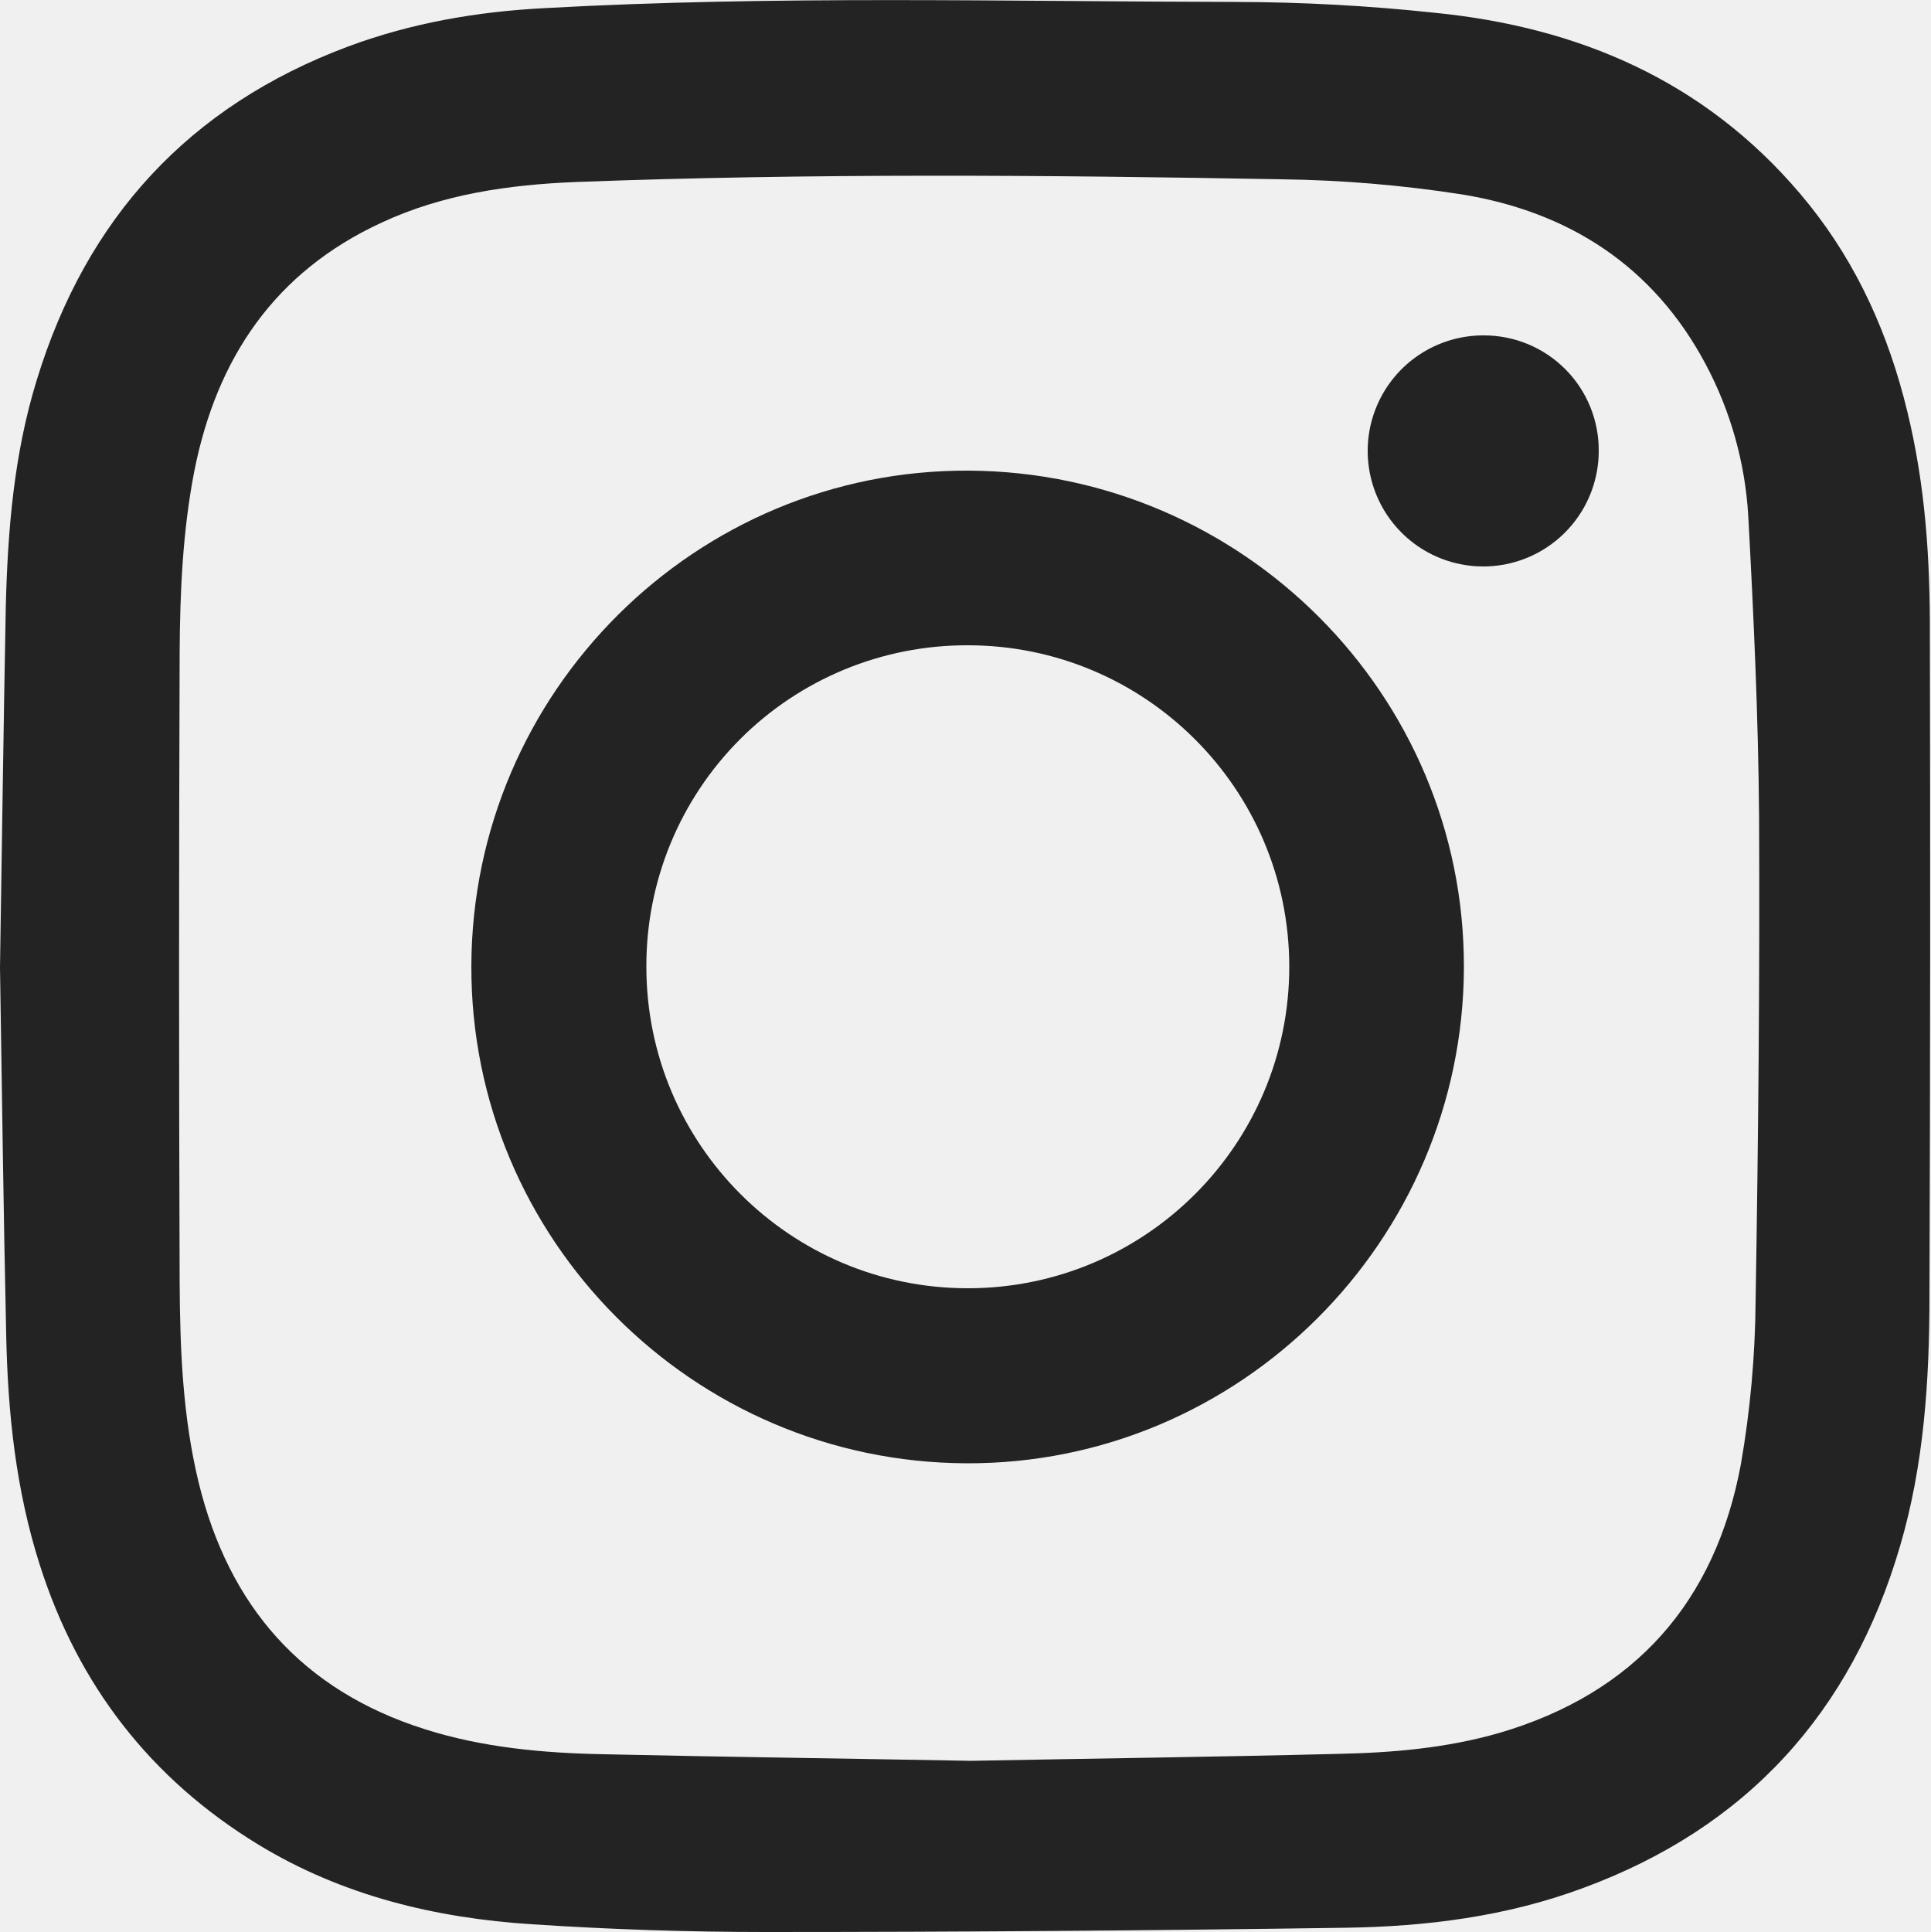
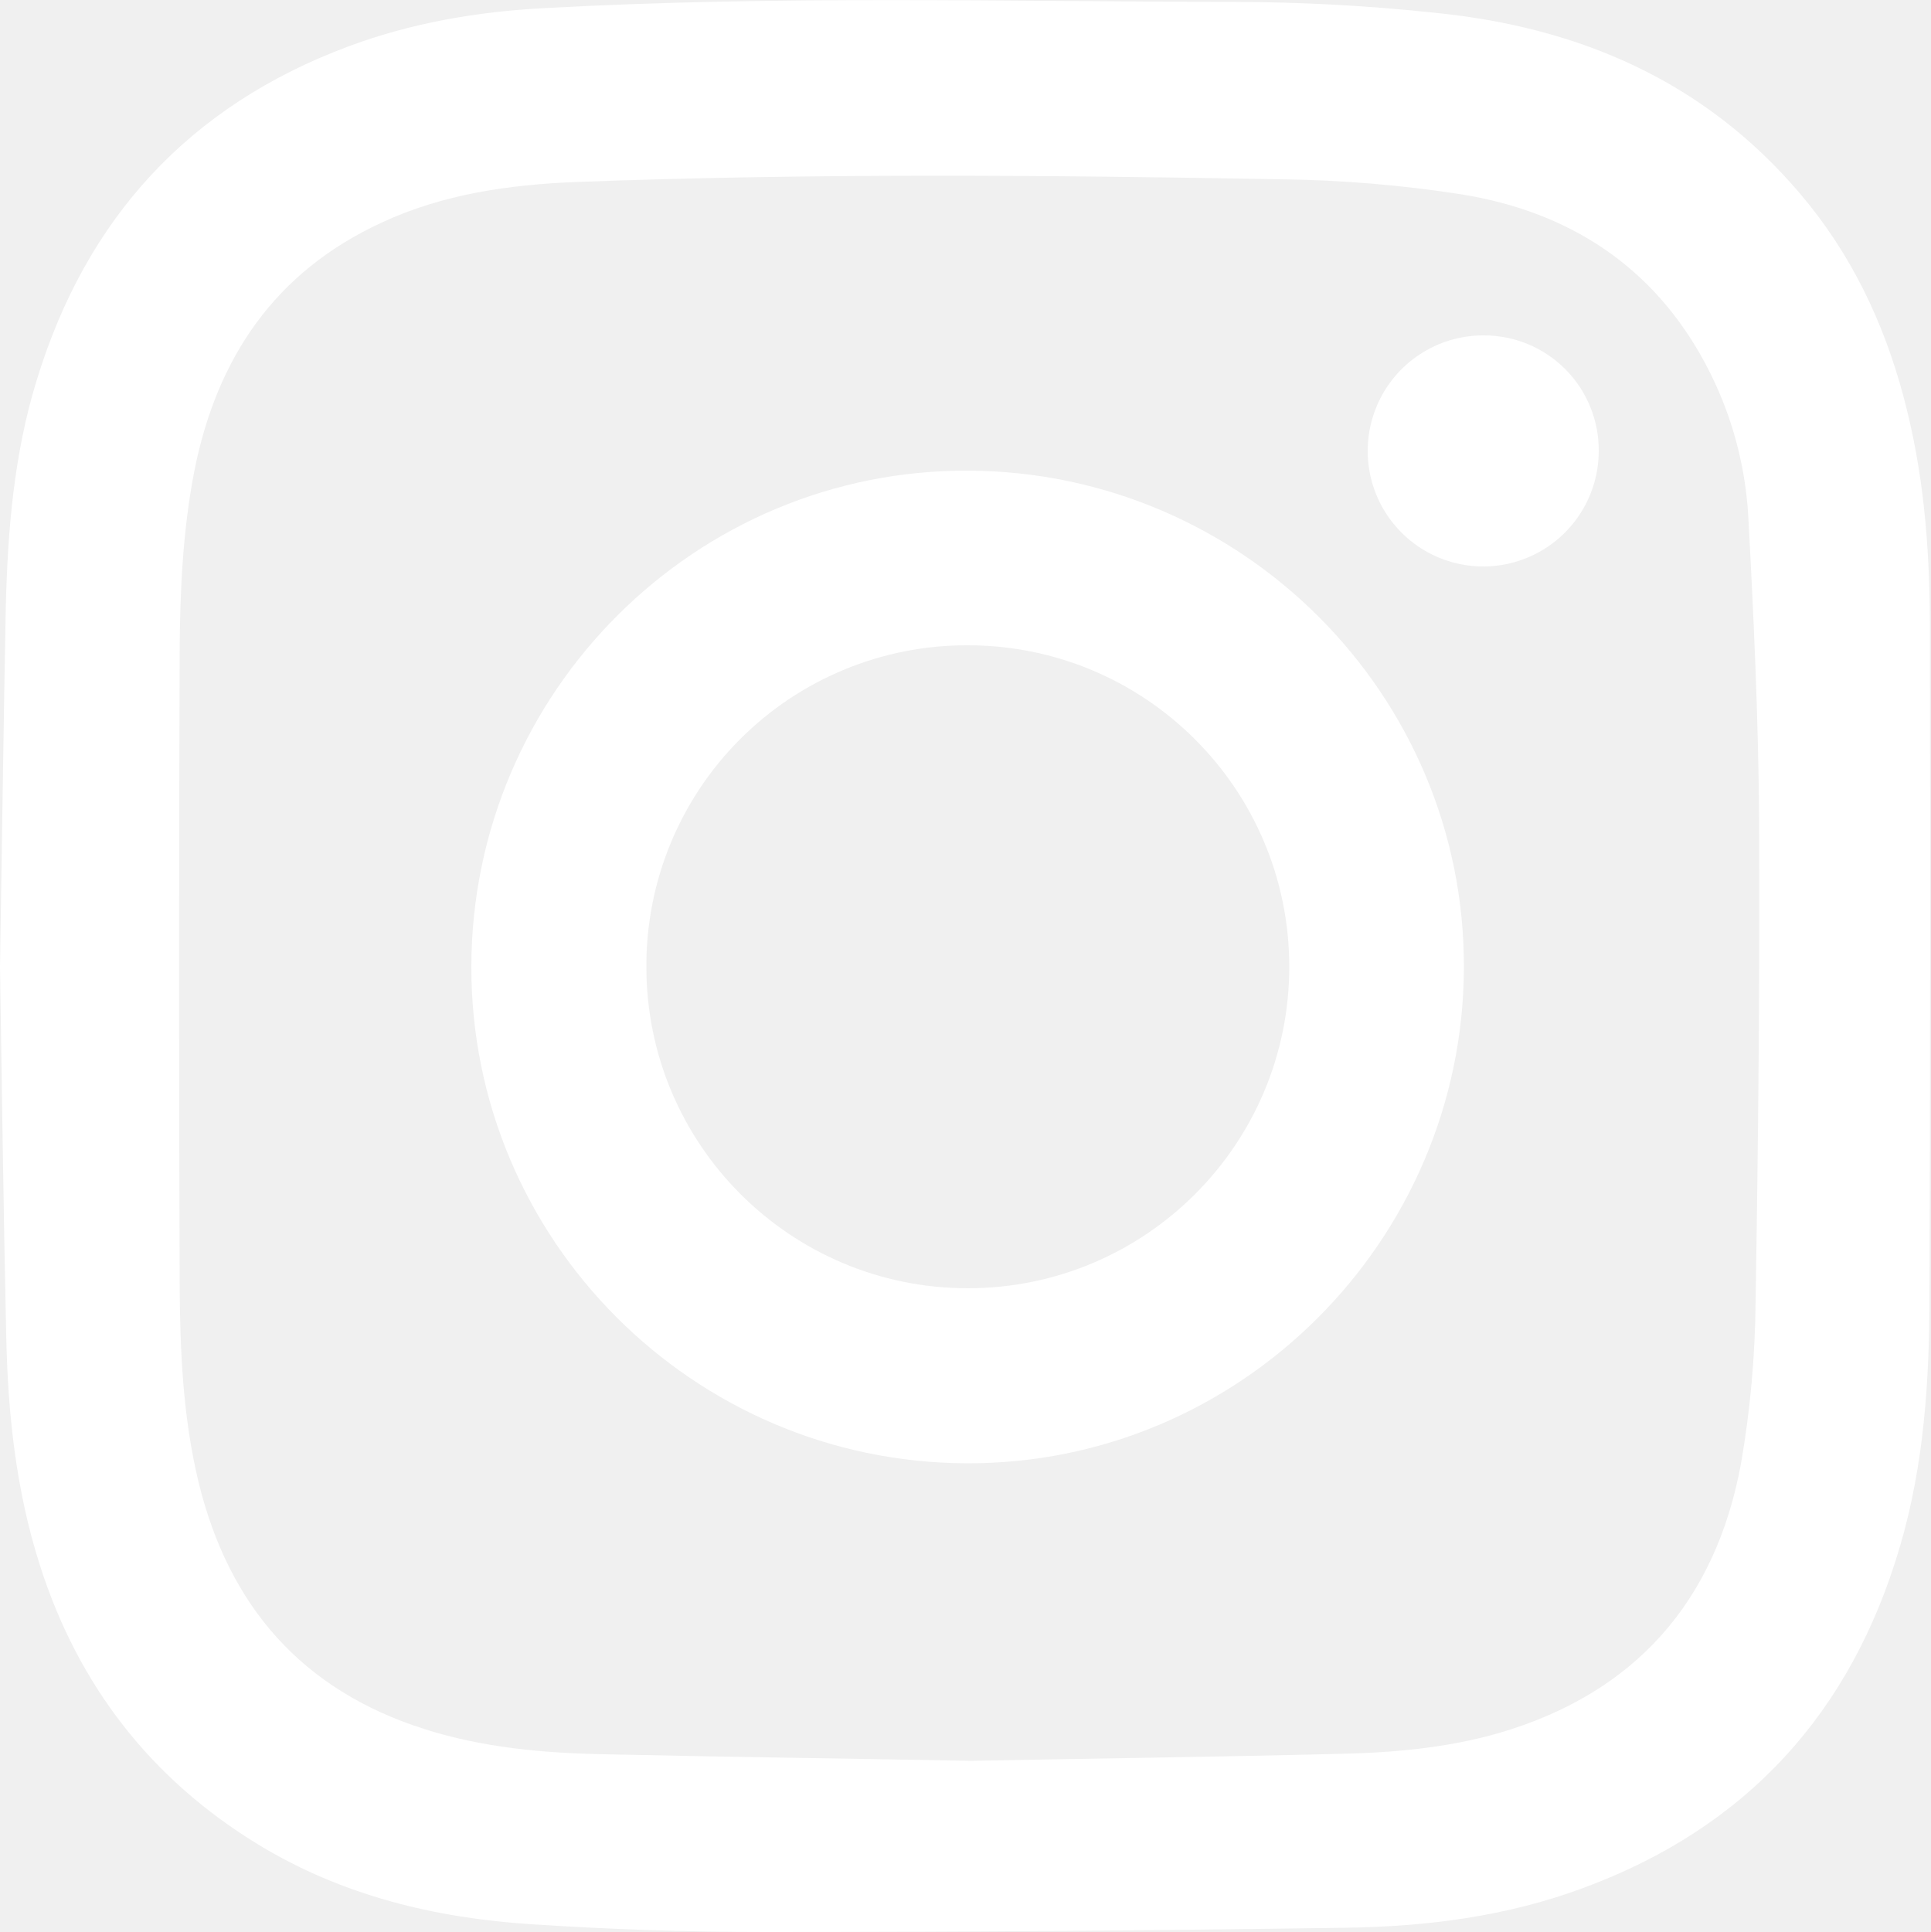
<svg xmlns="http://www.w3.org/2000/svg" viewBox="0 0 499.6 500">
  <g id="Layer_2" data-name="Layer 2">
    <g id="Layer_1-2" data-name="Layer 1">
      <g>
-         <path d="M0,250.3c.5-31.1.9-62.2,1.5-93.4.5-19.7,2.1-39.4,8-58.5C22.3,56.5,48.9,27.4,90.2,12c16.4-6.1,33.4-9,50.8-9.9C200.6-1.2,260.1.4,319.7.5a494.1,494.1,0,0,1,51.6,2.8c37.3,3.7,69.8,17.6,94.6,46.8,13.1,15.4,21.6,33.1,26.8,52.6s6.7,38.4,6.8,57.9q.2,87.5-.1,174.8c0,21.8-1.4,43.6-7.6,64.7-12.6,43.1-39.7,72.9-82,88.5-19.9,7.4-40.6,10-61.6,10.3q-75,1.1-150,1.1-30.3,0-60.5-2c-25-1.6-49.1-7.4-70.8-20.6C39,460.4,20.2,436.1,10.3,405,4.1,385.6,2,365.6,1.6,345.3.9,313.7.5,282,0,250.3ZM251.3,455.7c31.2-.6,63.2-1,95.2-1.8,14-.3,27.9-1.5,41.5-5.4,35.2-10.3,56-34,62.6-69.6a257.4,257.4,0,0,0,3.8-42.1c.7-41.8,1.1-83.7.9-125.6-.2-25.9-1.4-51.8-2.8-77.7a95.3,95.3,0,0,0-11-39.2c-13.5-25.4-35.4-39.5-63.2-44a331.6,331.6,0,0,0-46.6-3.9c-60.9-1.1-121.7-1.6-182.6.7-17.3.7-34.4,3.1-50.3,10.5-27.6,12.7-42.7,35-48.5,64.3-3,15.4-3.7,31-3.8,46.6q-.3,81.9,0,163.7c.1,17.2.8,34.5,4.9,51.4,7.8,32,26.7,53.8,58.5,63.9,15.1,4.8,30.8,6.2,46.5,6.5C187.8,454.7,219.1,455.1,251.3,455.7Z" fill="#232323" />
-         <path d="M122,250c.2-71,58.1-128.6,128.8-128.2s128.3,57.9,128.1,128.6S320.9,379,250.1,378.7,121.8,320.7,122,250Zm45.3.2A83.2,83.2,0,1,0,250.4,167,82.9,82.9,0,0,0,167.3,250.2Z" fill="#232323" />
-         <path d="M413.8,116.8a29.9,29.9,0,1,1-29.7-30A29.7,29.7,0,0,1,413.8,116.8Z" fill="#232323" />
+         <path d="M0,250.3c.5-31.1.9-62.2,1.5-93.4.5-19.7,2.1-39.4,8-58.5C22.3,56.5,48.9,27.4,90.2,12c16.4-6.1,33.4-9,50.8-9.9C200.6-1.2,260.1.4,319.7.5a494.1,494.1,0,0,1,51.6,2.8c37.3,3.7,69.8,17.6,94.6,46.8,13.1,15.4,21.6,33.1,26.8,52.6s6.7,38.4,6.8,57.9q.2,87.5-.1,174.8c0,21.8-1.4,43.6-7.6,64.7-12.6,43.1-39.7,72.9-82,88.5-19.9,7.4-40.6,10-61.6,10.3q-75,1.1-150,1.1-30.3,0-60.5-2c-25-1.6-49.1-7.4-70.8-20.6C39,460.4,20.2,436.1,10.3,405,4.1,385.6,2,365.6,1.6,345.3.9,313.7.5,282,0,250.3ZM251.3,455.7c31.2-.6,63.2-1,95.2-1.8,14-.3,27.9-1.5,41.5-5.4,35.2-10.3,56-34,62.6-69.6a257.4,257.4,0,0,0,3.8-42.1c.7-41.8,1.1-83.7.9-125.6-.2-25.9-1.4-51.8-2.8-77.7a95.3,95.3,0,0,0-11-39.2c-13.5-25.4-35.4-39.5-63.2-44a331.6,331.6,0,0,0-46.6-3.9c-60.9-1.1-121.7-1.6-182.6.7-17.3.7-34.4,3.1-50.3,10.5-27.6,12.7-42.7,35-48.5,64.3-3,15.4-3.7,31-3.8,46.6q-.3,81.9,0,163.7c.1,17.2.8,34.5,4.9,51.4,7.8,32,26.7,53.8,58.5,63.9,15.1,4.8,30.8,6.2,46.5,6.5C187.8,454.7,219.1,455.1,251.3,455.7Z" fill="#fff" />
+         <path d="M122,250c.2-71,58.1-128.6,128.8-128.2s128.3,57.9,128.1,128.6S320.9,379,250.1,378.7,121.8,320.7,122,250Zm45.3.2A83.2,83.2,0,1,0,250.4,167,82.9,82.9,0,0,0,167.3,250.2Z" fill="#fff" />
+         <path d="M413.8,116.8a29.9,29.9,0,1,1-29.7-30A29.7,29.7,0,0,1,413.8,116.8Z" fill="#fff" />
      </g>
    </g>
  </g>
</svg>
